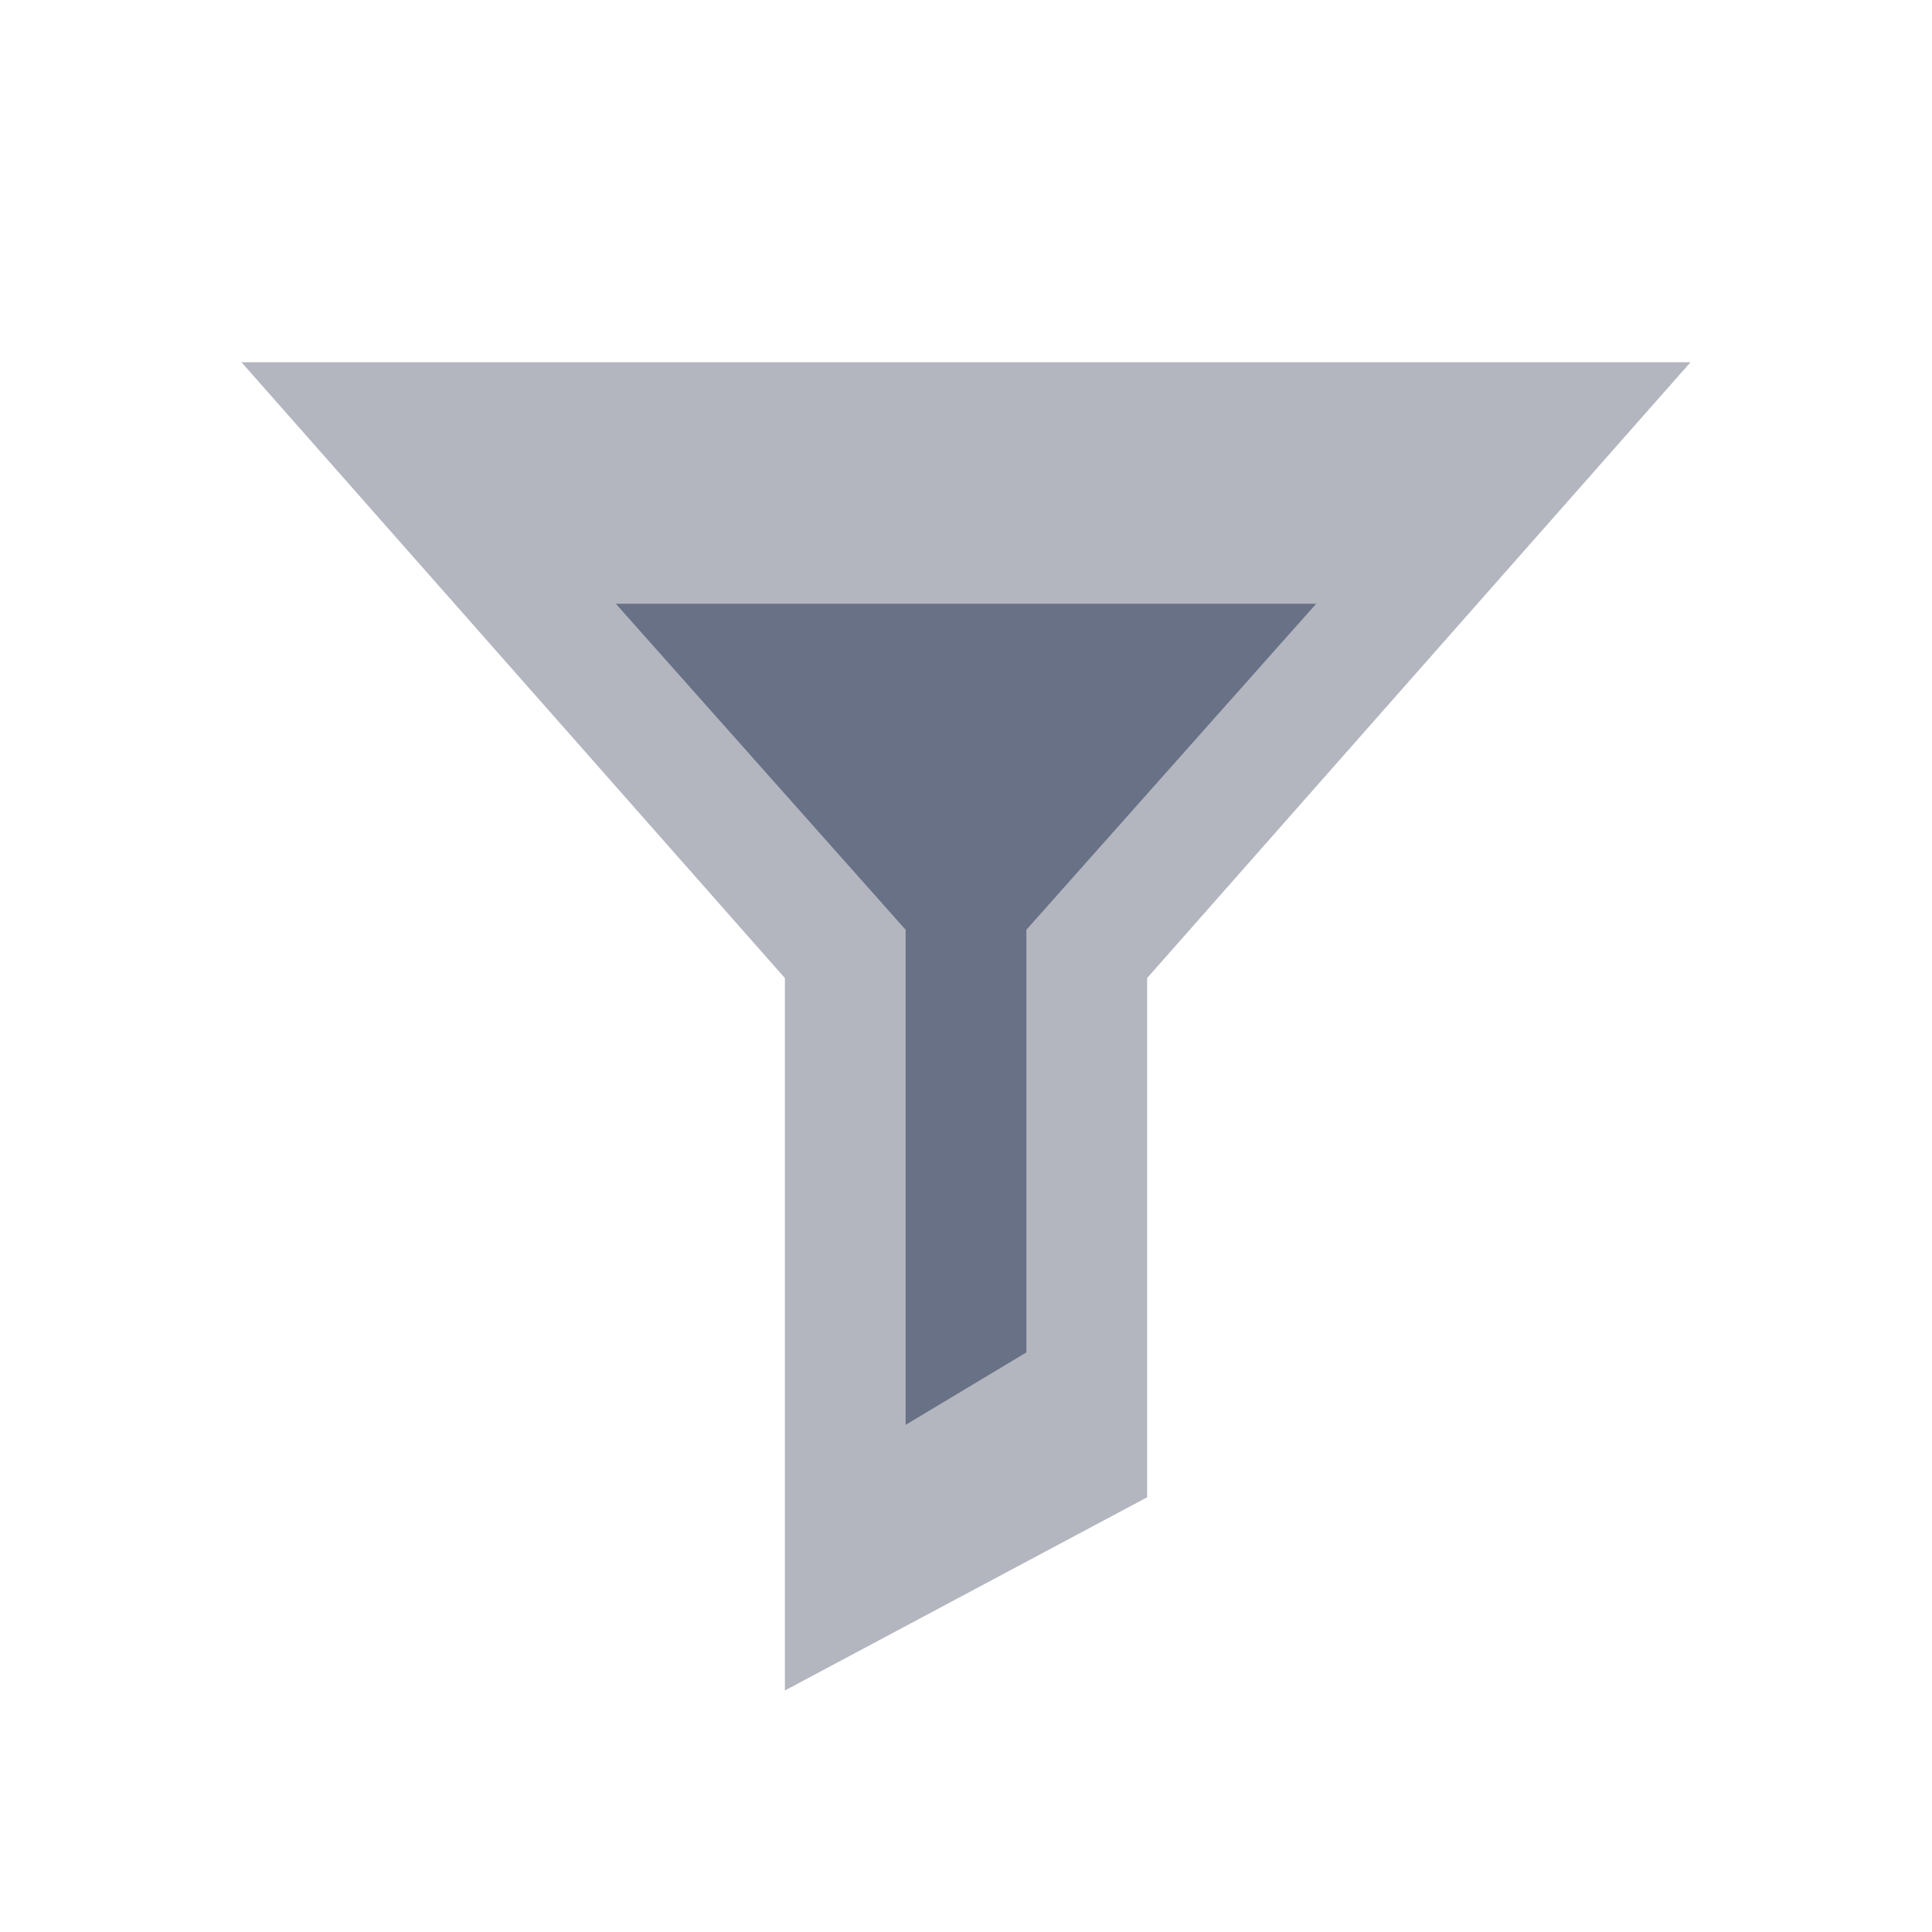
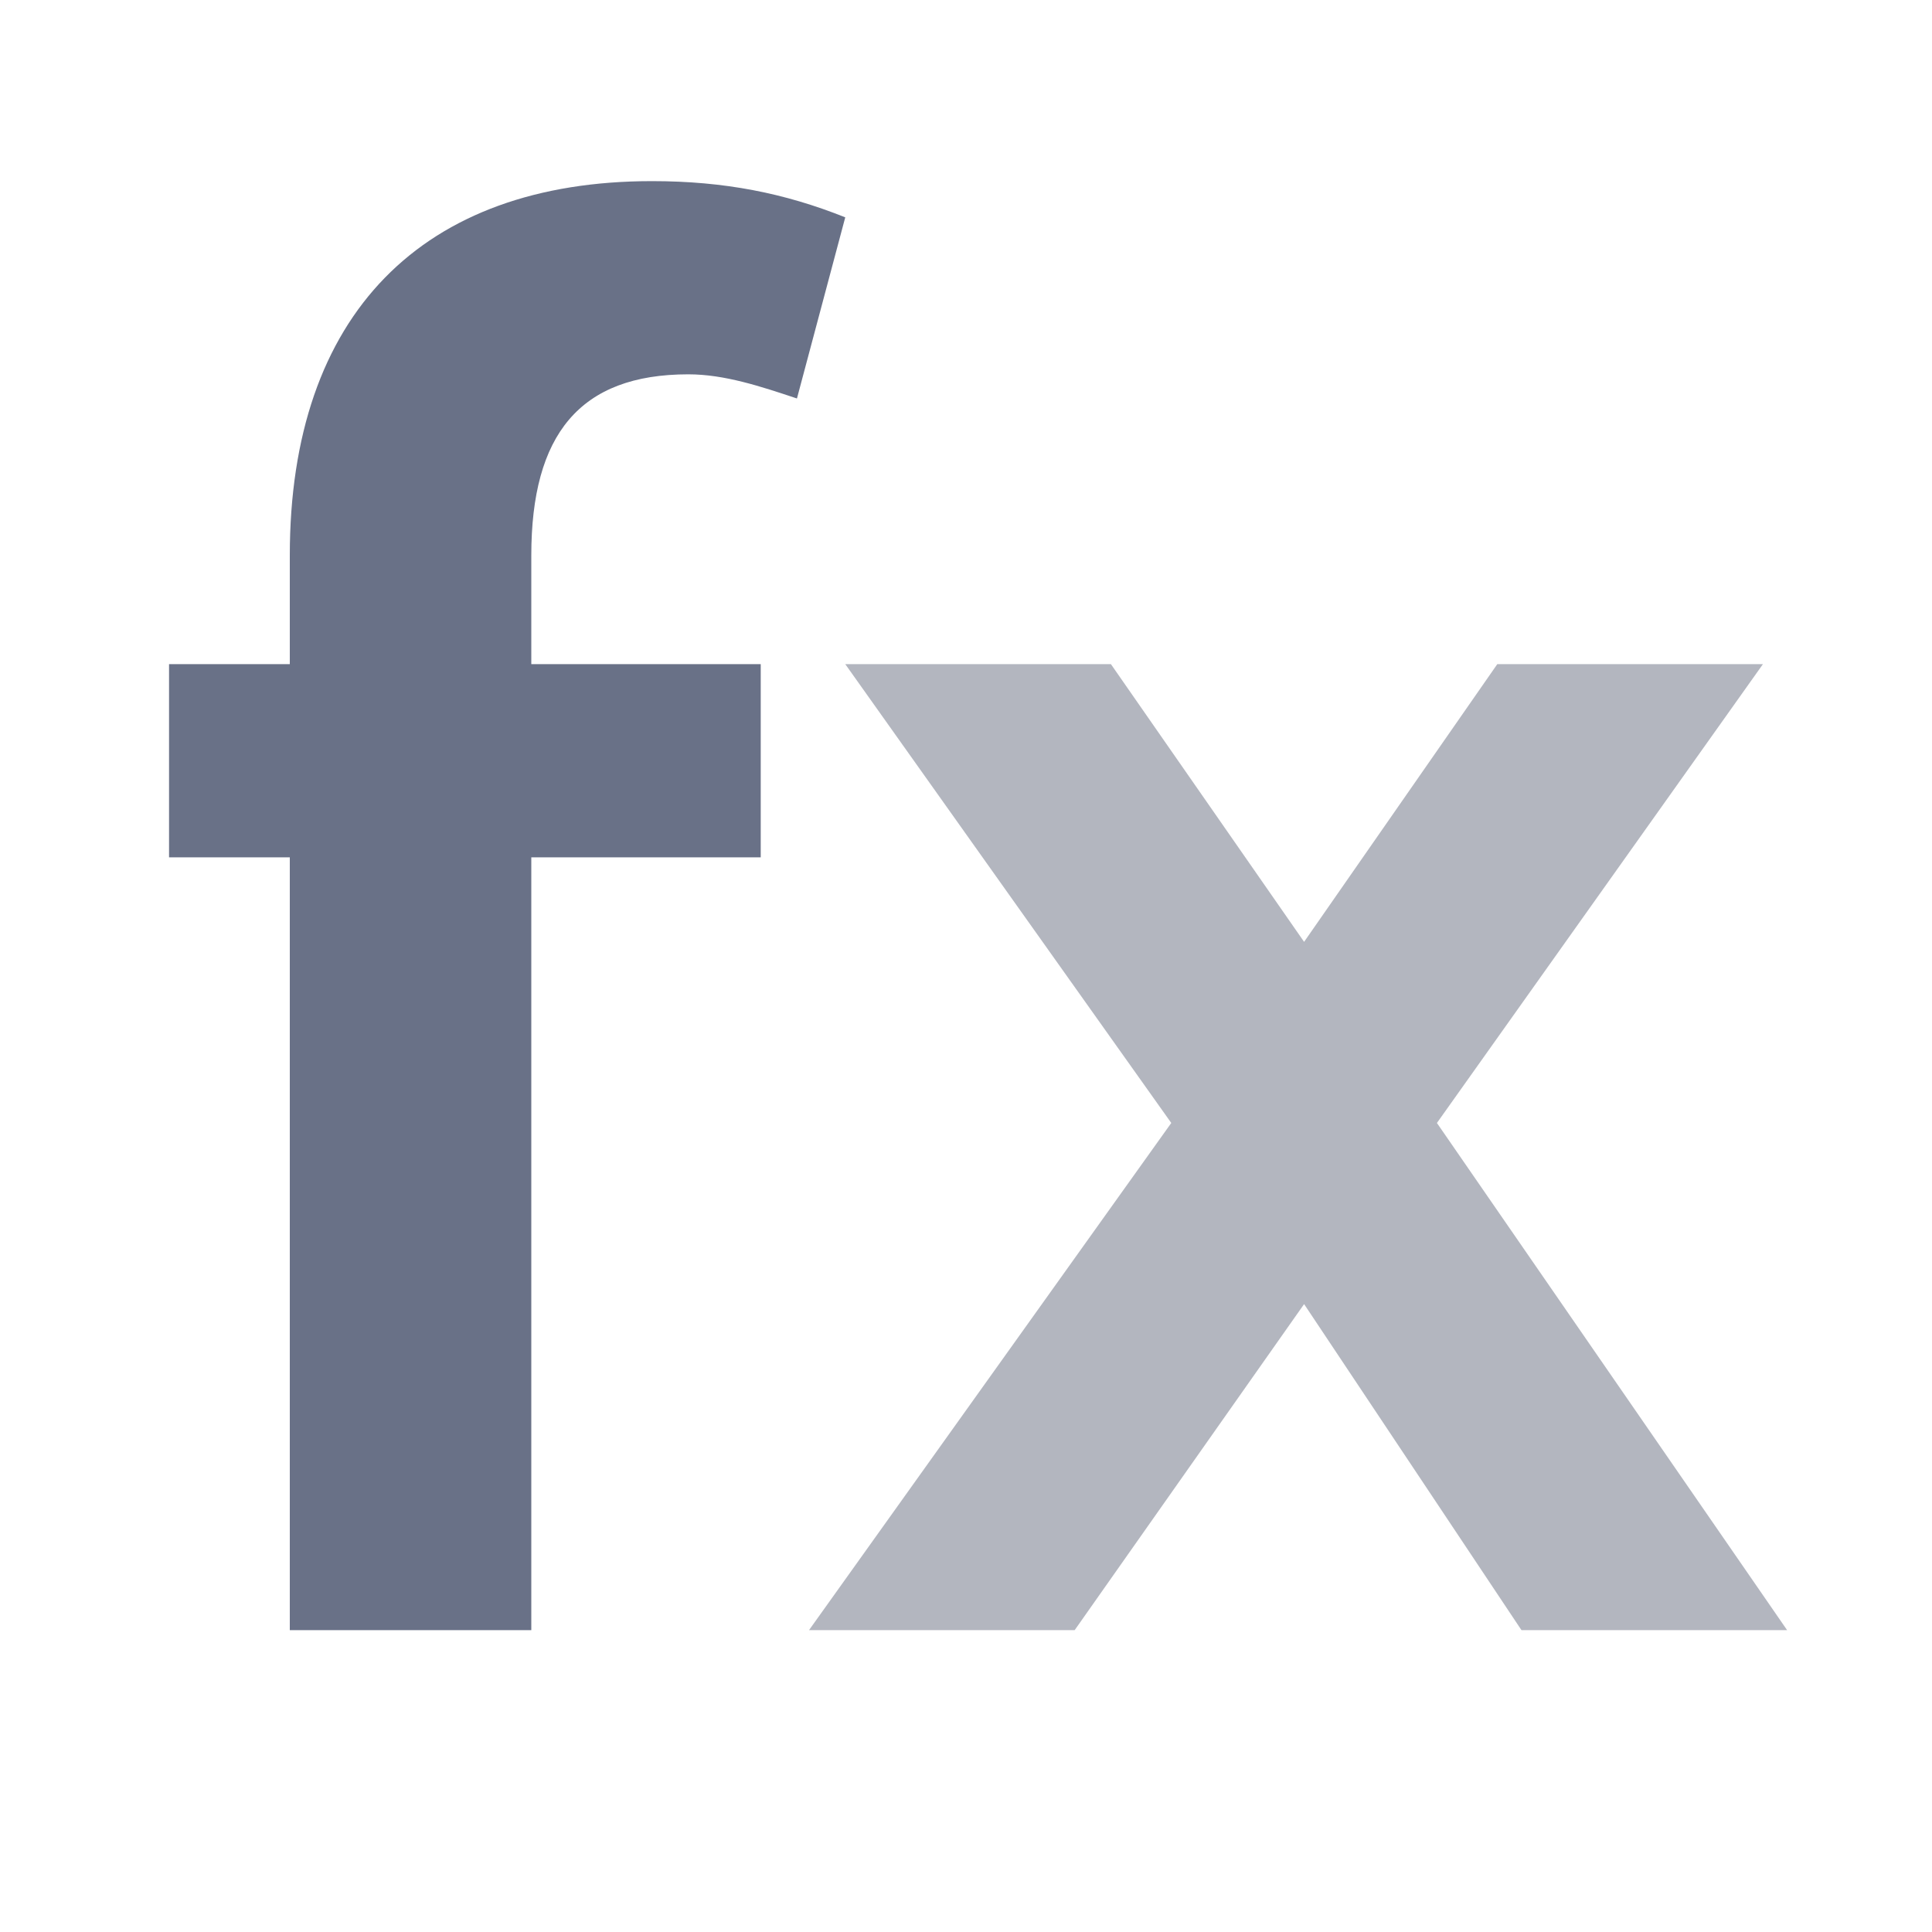
<svg xmlns="http://www.w3.org/2000/svg" width="16" height="16" viewBox="0 0 16 16" fill="none">
-   <path d="M2 3H14L9.5 8.1V12.4L6.5 14V8.1L2 3Z" fill="#b3b6bf" />
-   <path d="M5.1 5H10.9L8.5 7.7V11.2L7.5 11.8V7.7L5.1 5Z" fill="#697187" />
+   <path d="M2.4 13.5V7.1H1.4V5.5H2.4V4.6C2.4 2.6 3.5 1.5 5.4 1.5C6 1.5 6.5 1.6 7 1.8L6.6 3.3C6.3 3.2 6 3.1 5.7 3.1C4.8 3.1 4.4 3.6 4.4 4.6V5.5H6.3V7.1H4.4V13.5H2.4Z" fill="#697187" />
+   <path d="M7 5.5H9.2L10.8 7.8L12.4 5.5H14.6L11.9 9.3L14.8 13.5H12.6L10.8 10.8L8.9 13.5H6.7L9.7 9.3L7 5.5Z" fill="#b3b6bf" />
</svg>
